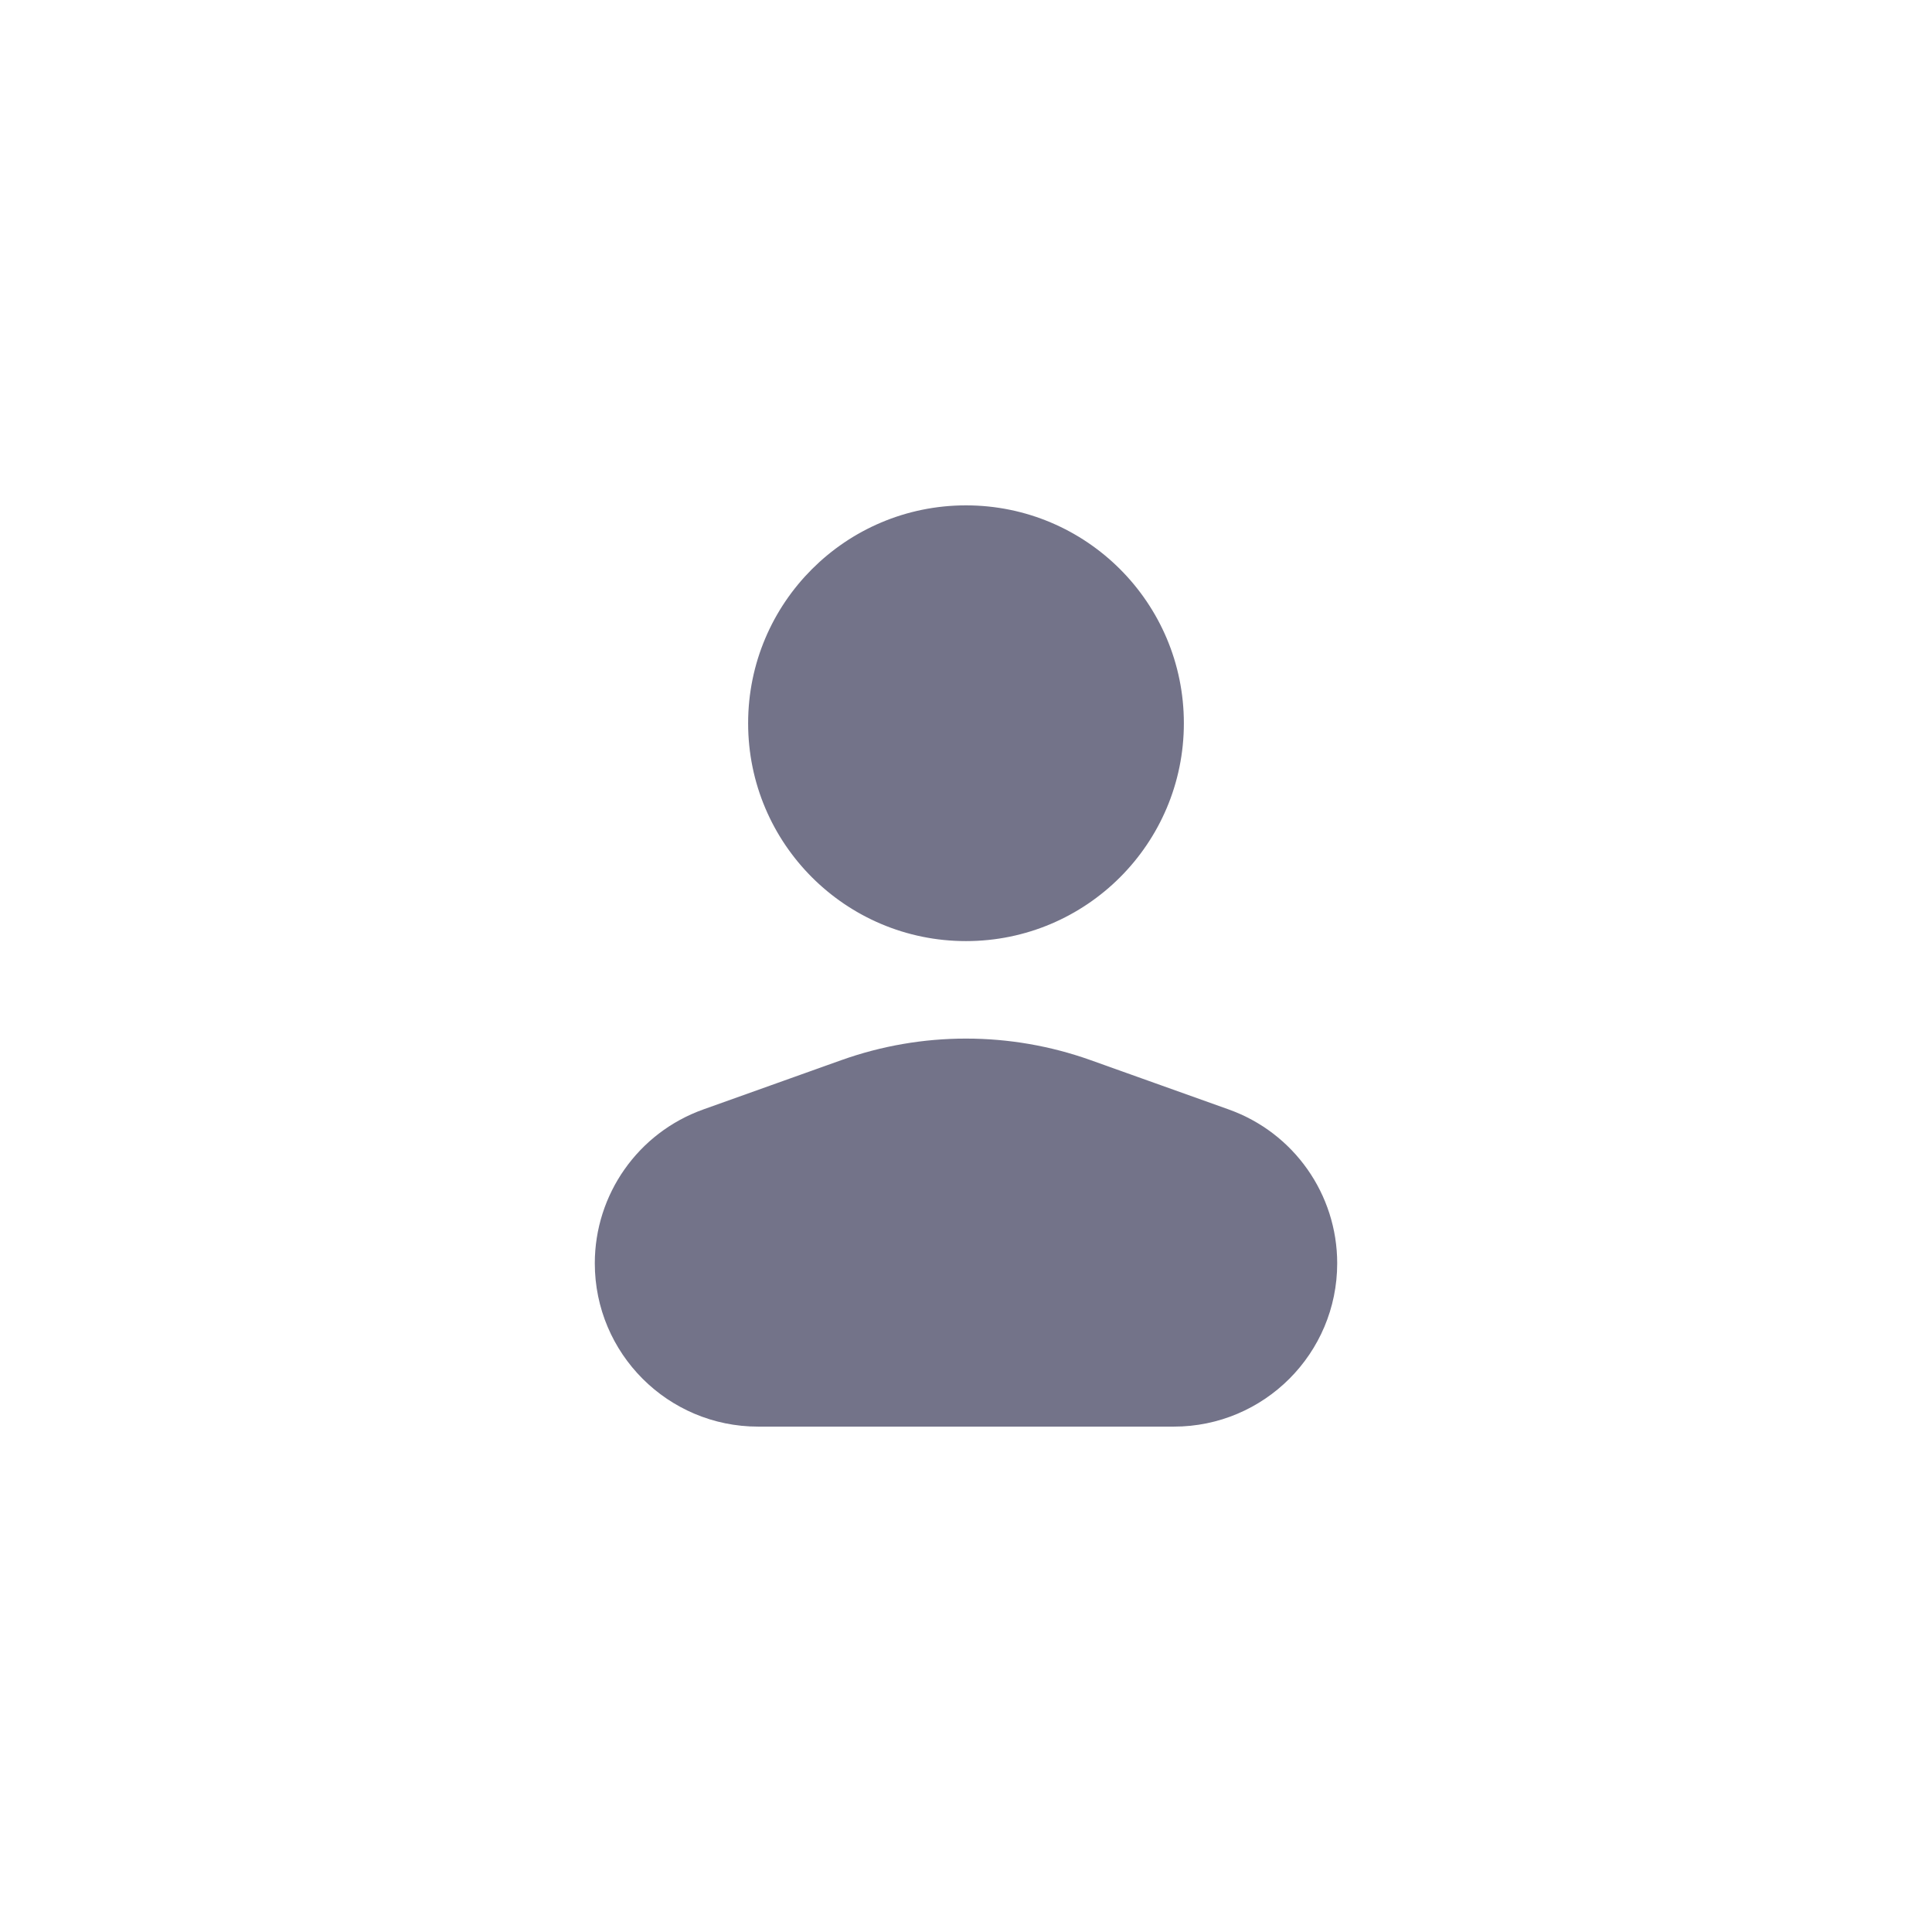
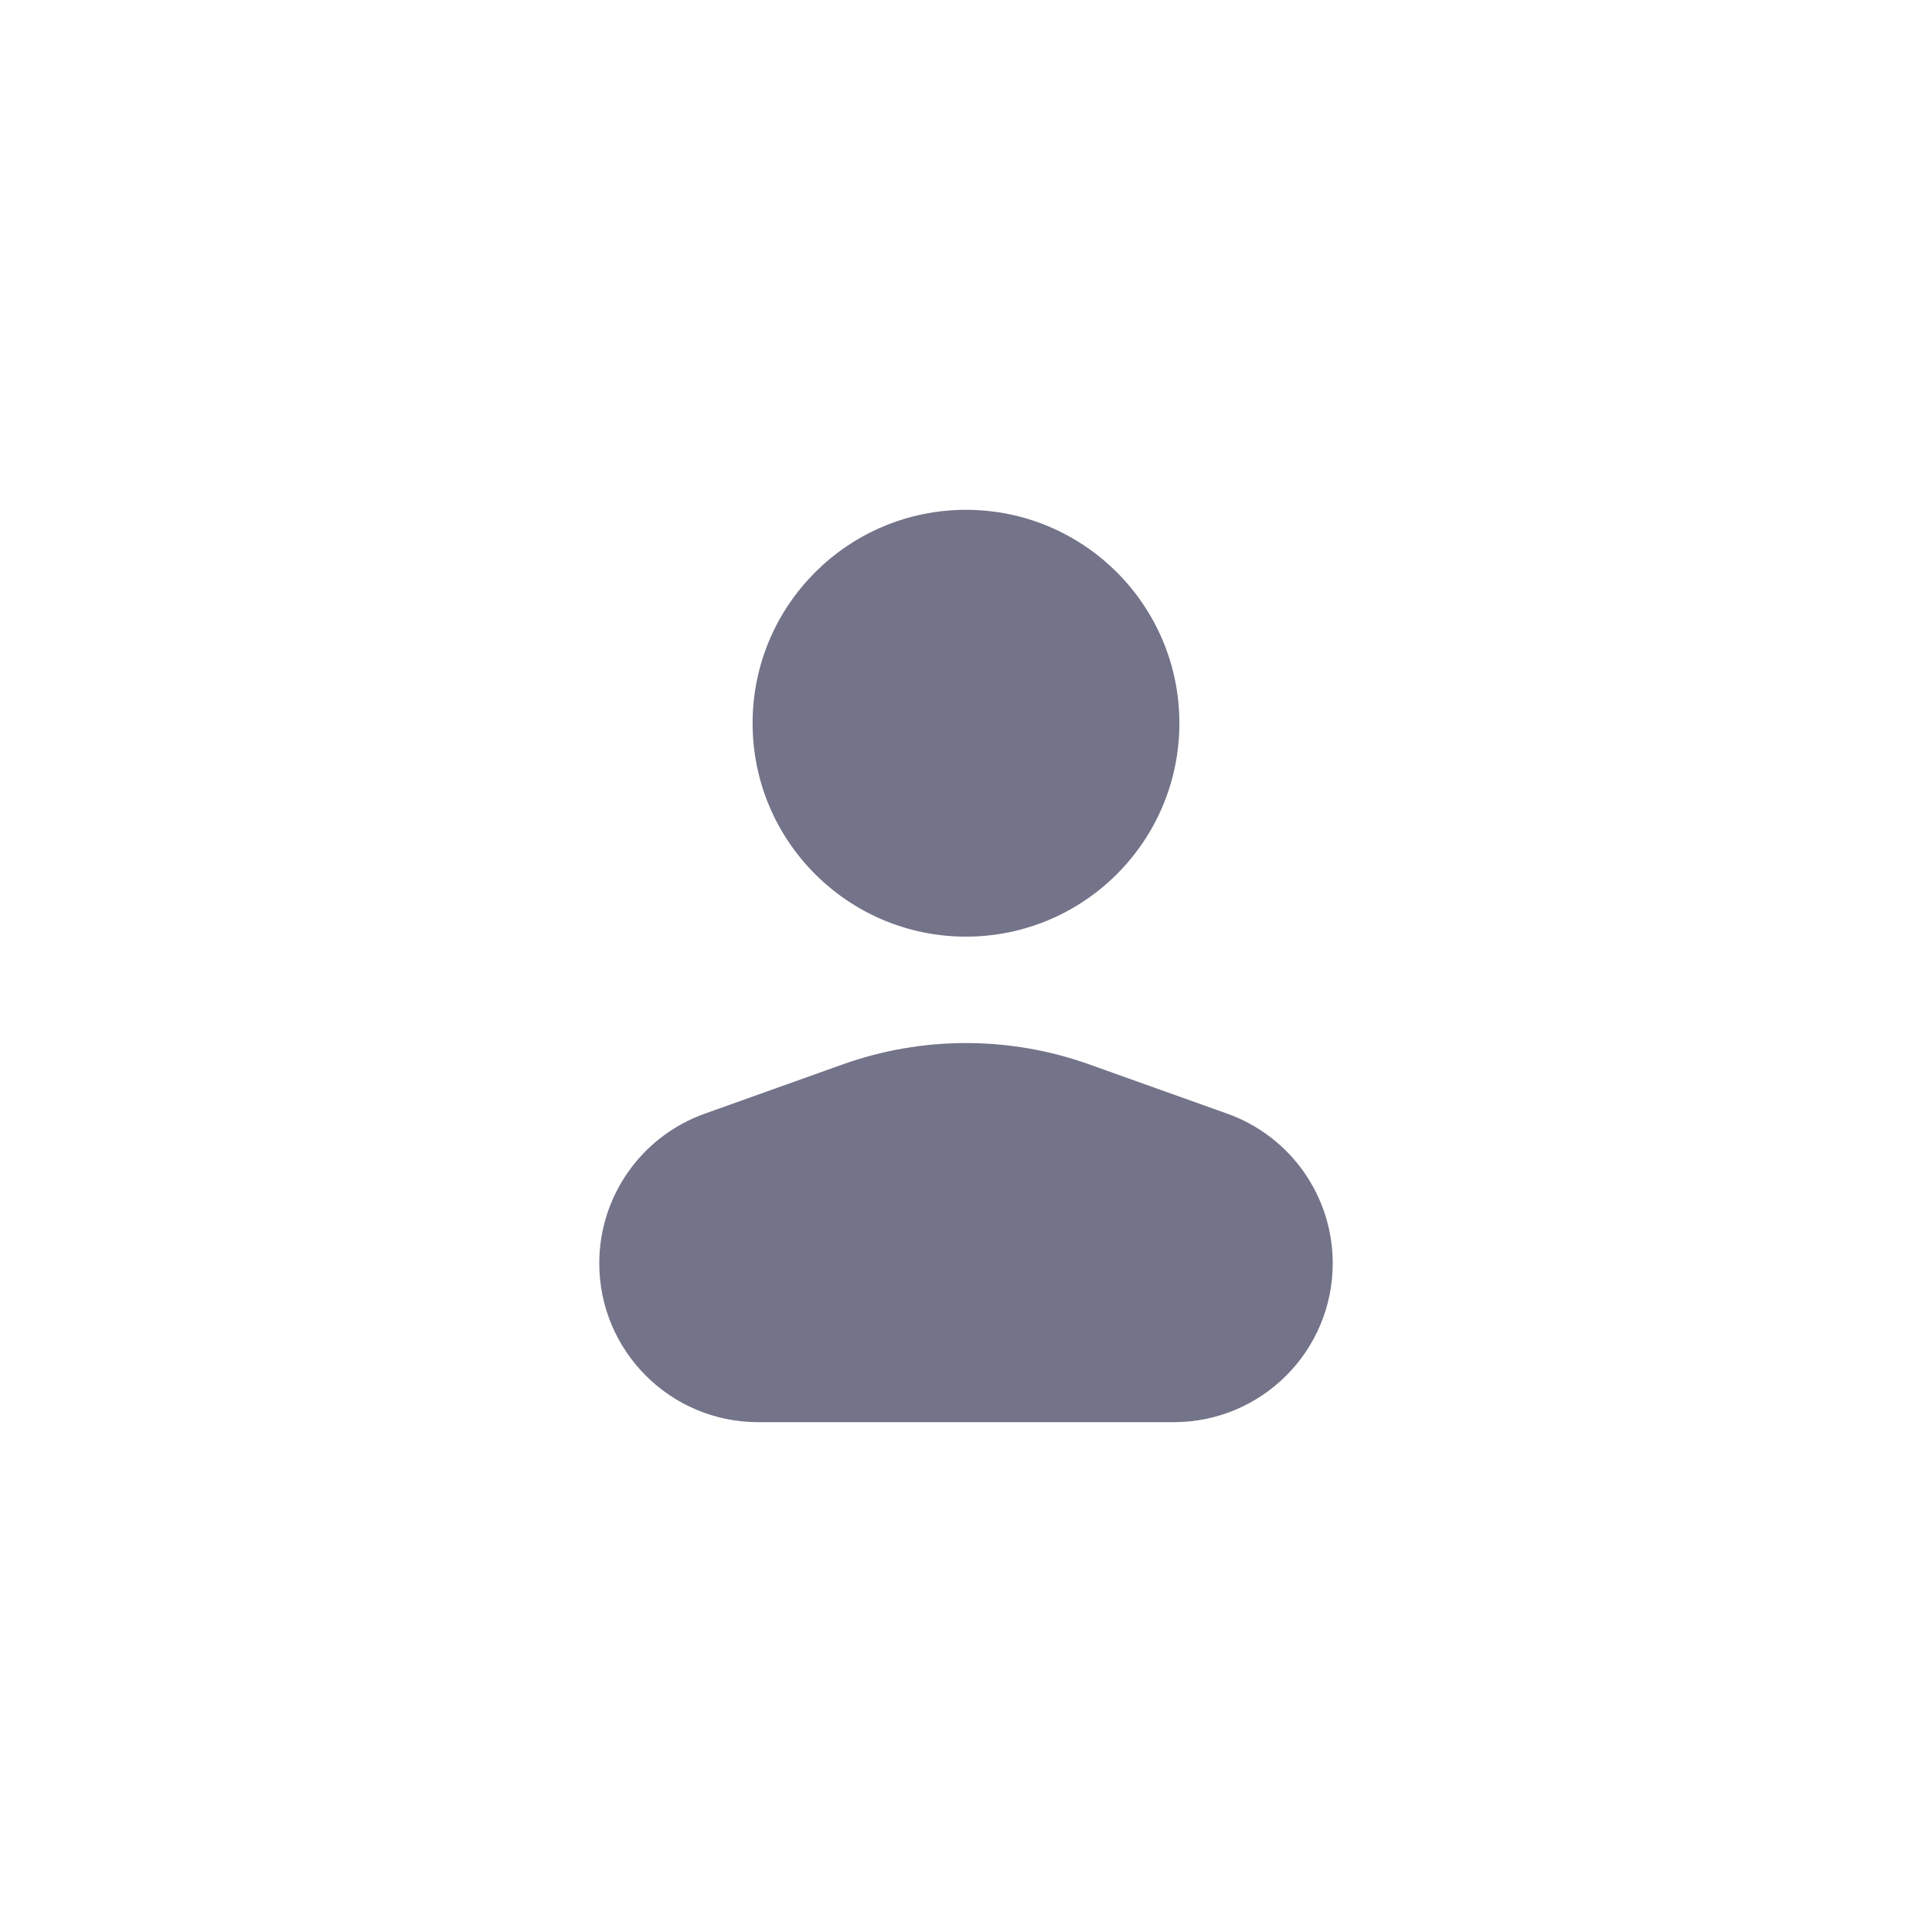
<svg xmlns="http://www.w3.org/2000/svg" width="108" height="108" viewBox="0 0 108 108" fill="none">
-   <circle cx="11.429" cy="11.429" r="11.429" transform="matrix(-1 0 0 1 65.4287 29)" fill="#737389" stroke="#737389" stroke-width="1.5" />
-   <path d="M34 70.619C34 67.077 36.226 63.918 39.562 62.727L47.273 59.973C51.623 58.419 56.377 58.419 60.727 59.973L68.438 62.727C71.774 63.918 74 67.077 74 70.619V70.619C74 75.247 70.248 78.999 65.62 78.999H54H42.38C37.752 78.999 34 75.247 34 70.619V70.619Z" fill="#737389" stroke="#737389" stroke-width="1.5" />
+   <circle cx="11.429" cy="11.429" r="11.429" transform="matrix(-1 0 0 1 65.4287 29)" fill="#737389" stroke="#737389" strokeWidth="1.5" />
+   <path d="M34 70.619C34 67.077 36.226 63.918 39.562 62.727L47.273 59.973C51.623 58.419 56.377 58.419 60.727 59.973L68.438 62.727C71.774 63.918 74 67.077 74 70.619V70.619C74 75.247 70.248 78.999 65.62 78.999H54H42.38C37.752 78.999 34 75.247 34 70.619V70.619Z" fill="#737389" stroke="#737389" strokeWidth="1.5" />
</svg>
